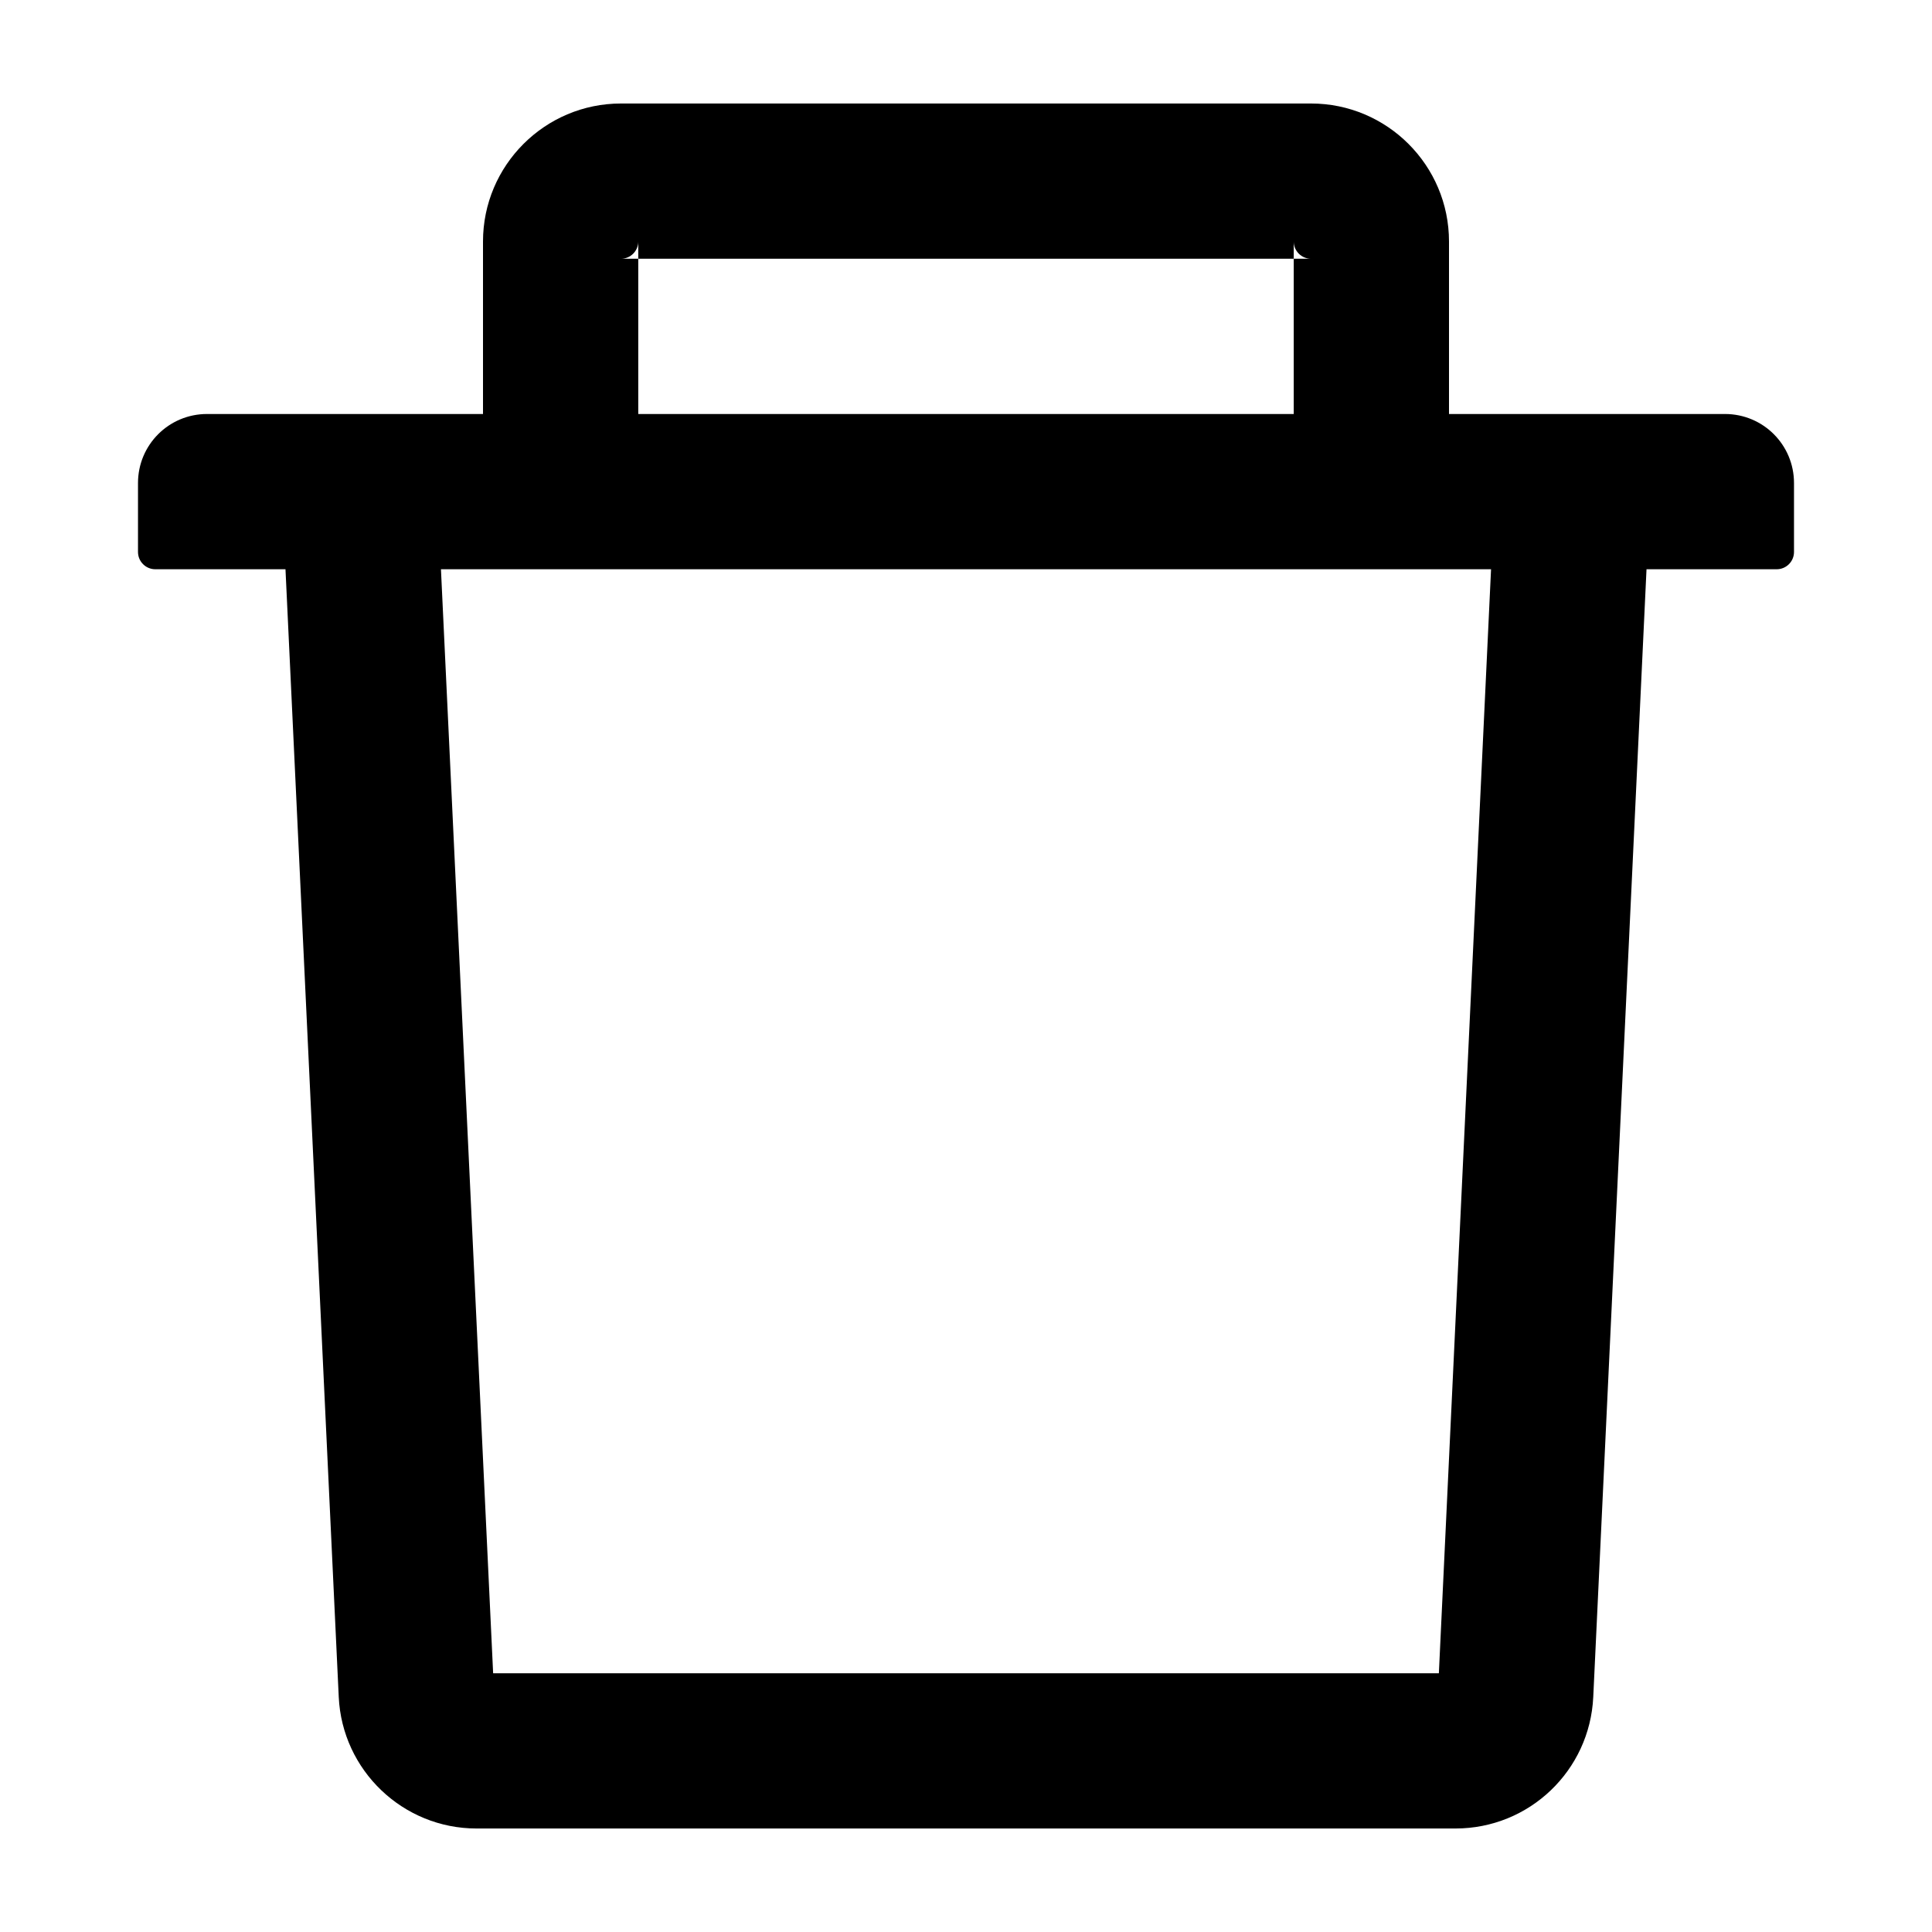
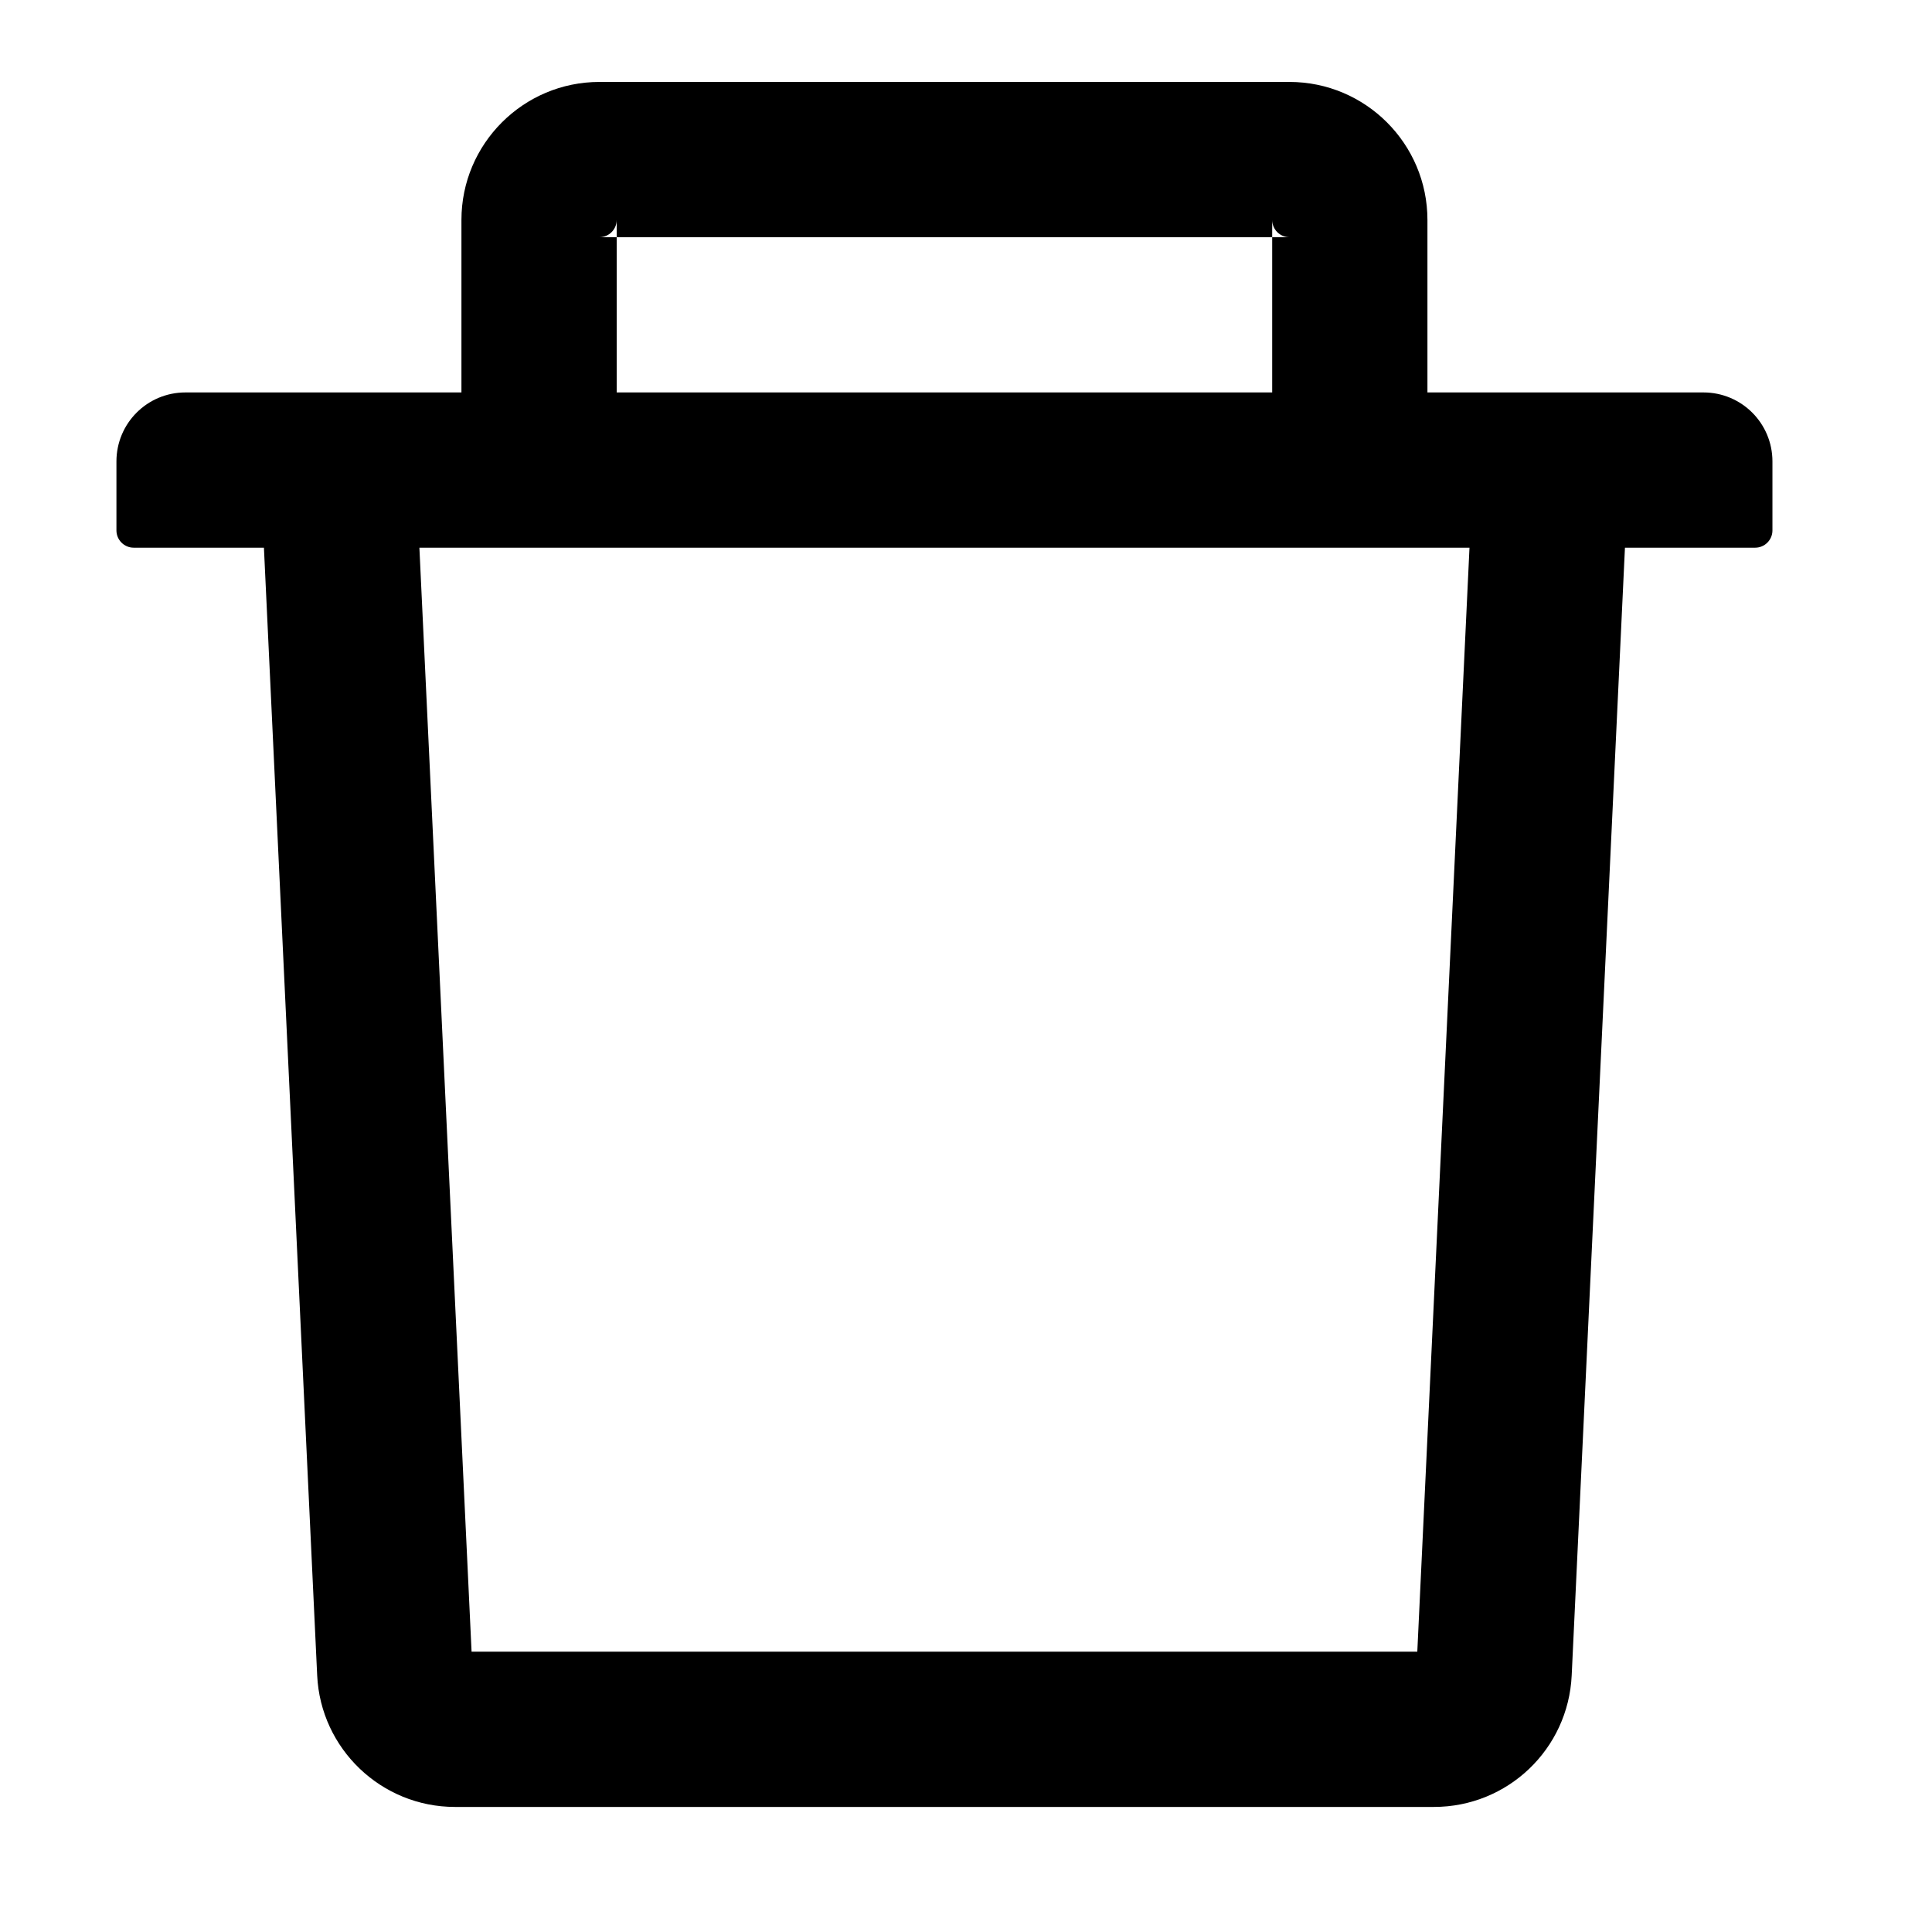
- <svg viewBox="64 64 896 896" focusable="false" data-icon="delete" width="1em" height="1em" fill="currentColor" aria-hidden="true">
+ <svg viewBox="74 74 896 896" focusable="false" data-icon="delete" width="1em" height="1em" aria-hidden="true" background-color="white">
  <path d="M360 184h-8c4.4 0 8-3.6 8-8v8h304v-8c0 4.4 3.6 8 8 8h-8v72h72v-80c0-35.3-28.7-64-64-64H352c-35.3 0-64 28.7-64 64v80h72v-72zm504 72H160c-17.7 0-32 14.3-32 32v32c0 4.4 3.6 8 8 8h60.4l24.7 523c1.6 34.1 29.8 61 63.9 61h454c34.2 0 62.3-26.8 63.9-61l24.7-523H888c4.4 0 8-3.6 8-8v-32c0-17.7-14.3-32-32-32zM731.3 840H292.7l-24.2-512h487l-24.2 512z" />
</svg>
